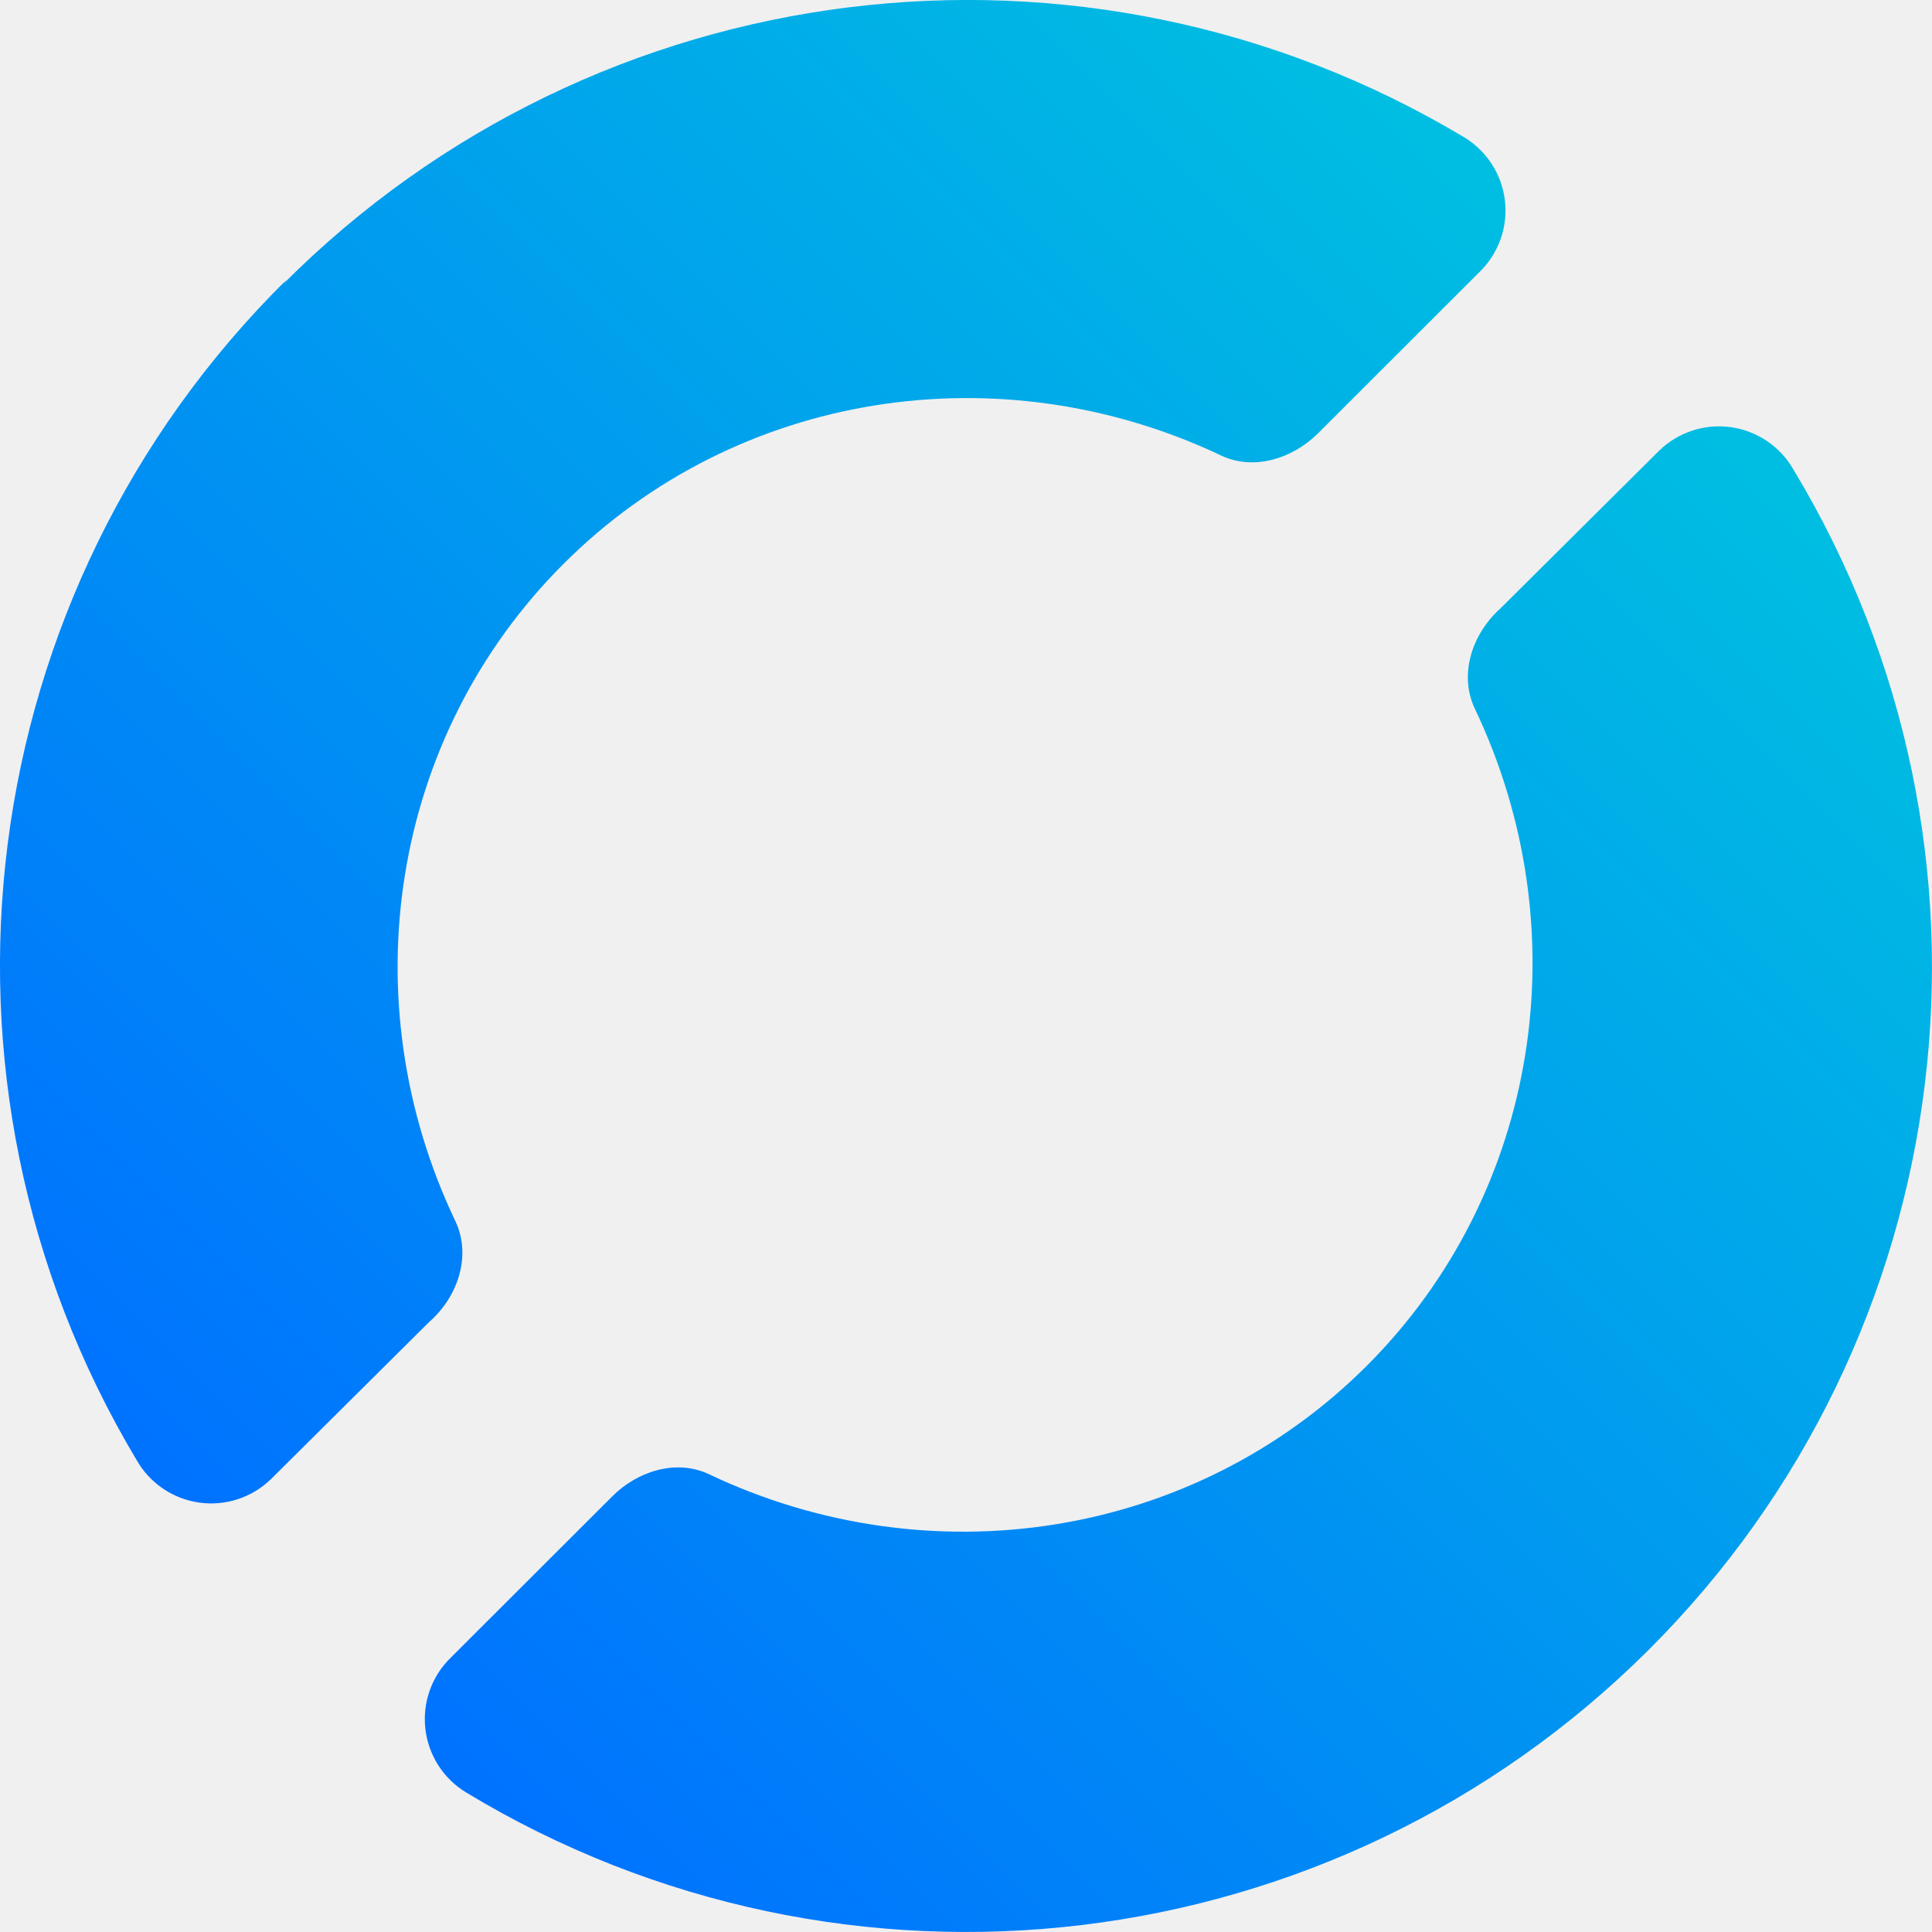
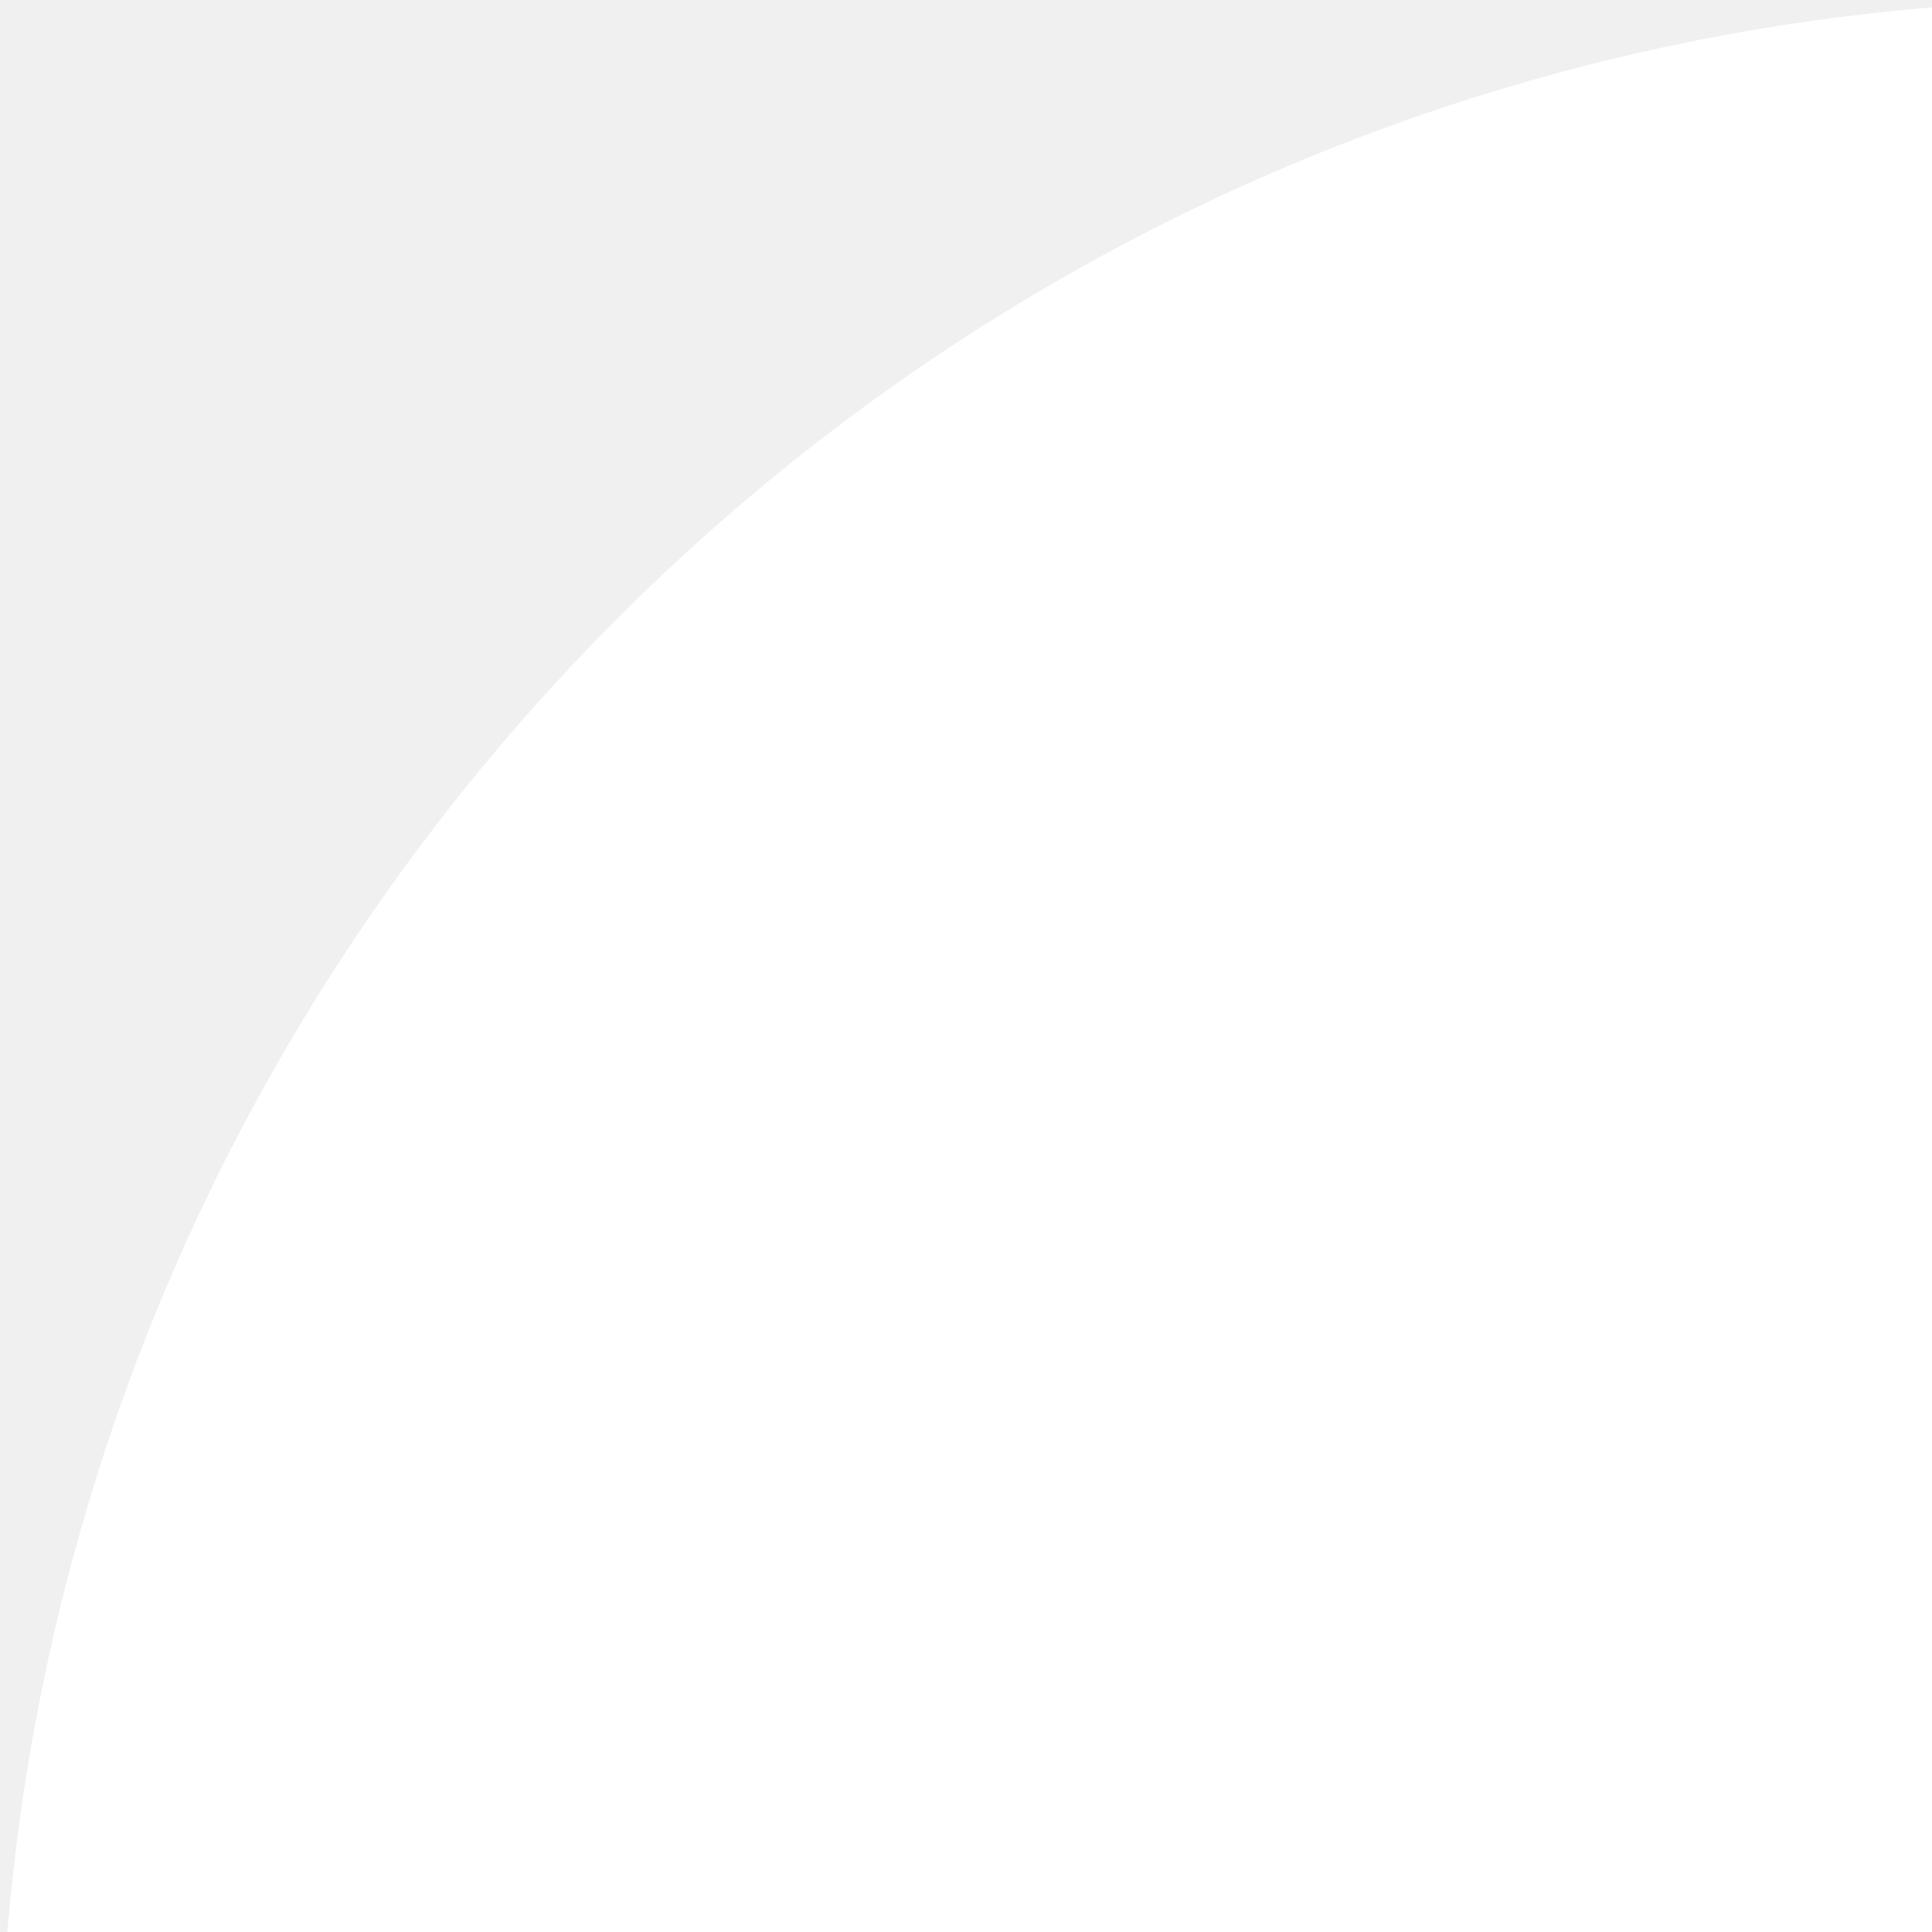
- <svg xmlns="http://www.w3.org/2000/svg" xmlns:xlink="http://www.w3.org/1999/xlink" xml:space="preserve" width="26" height="26" style="isolation:isolate" viewBox="66.993 897.484 26 26">
-   <defs>
-     <linearGradient xlink:href="#a" id="b" x1=".148" x2=".845" y1=".851" y2=".154" gradientTransform="matrix(26.00048 0 0 25.99935 66.993 897.485)" gradientUnits="userSpaceOnUse" />
-   </defs>
-   <linearGradient id="a" x1=".148" x2=".845" y1=".851" y2=".154" gradientTransform="matrix(26.301 0 0 26.331 90.674 911.757)" gradientUnits="userSpaceOnUse">
-     <stop offset="0" stop-color="#004ba6" style="stop-color:#0071ff;stop-opacity:1" />
-     <stop offset="1" stop-color="#00bfe1" style="stop-color:#00bfe1;stop-opacity:1" />
-   </linearGradient>
-   <path fill="url(#a)" d="m89.318 903.552-2.135 2.122c-.376.337-.558.879-.347 1.337 1.422 2.976.882 6.524-1.452 8.856-2.335 2.331-5.887 2.87-8.866 1.449-.439-.197-.954-.03-1.292.312l-2.17 2.167a1.154 1.154 0 0 0 .208 1.81 13.005 13.005 0 0 0 15.91-1.912 12.97 12.97 0 0 0 1.956-15.887 1.154 1.154 0 0 0-1.812-.254zm-18.467-2.305a12.969 12.969 0 0 0-2.02 15.885 1.154 1.154 0 0 0 1.812.254l2.124-2.11c.385-.336.572-.884.359-1.348-1.423-2.976-.884-6.524 1.451-8.856 2.334-2.332 5.887-2.871 8.866-1.45.434.194.942.033 1.281-.3l2.182-2.18a1.152 1.152 0 0 0-.208-1.81 13.009 13.009 0 0 0-15.893 1.973z" style="fill:url(#b);stroke-width:.988" />
+ <svg xmlns="http://www.w3.org/2000/svg" width="26" height="26" viewBox="0 0 26 26" version="1.1" id="svg1" xml:space="preserve">
+   <defs id="defs1" />
+   <g id="layer1">
+     <rect style="fill:#ffffff;fill-opacity:1;stroke-width:2;stroke-linecap:round;stroke-linejoin:round;paint-order:stroke fill markers" id="rect1" width="170.079" height="170.079" x="-2.9022167e-06" y="-2.9022167e-06" rx="28.392" />
+     <g id="g10" transform="translate(-131.9405,-324.6223)" style="display:inline">
+       <g id="g1" transform="matrix(0.9442995,0,0,0.9477928,10.92282,17.86129)">
+         <path style="display:inline;fill:#ffffff;fill-opacity:1;stroke-width:2;stroke-linecap:round;stroke-linejoin:round;paint-order:stroke fill markers" d="m 110.457,39.155 55.591,124.475 -110.94,0.967 z" id="path1" transform="translate(131.9405,320.6223)" />
+         <path style="display:inline;fill:#204d88;stroke-width:2;stroke-linecap:round;stroke-linejoin:round;paint-order:stroke fill markers" d="m 264.057,447.494 -15.382,-33.84 -16.407,33.498 z" id="path10" />
+         <path style="fill:#204d88;stroke-width:2;stroke-linecap:round;stroke-linejoin:round;paint-order:stroke fill markers" d="m 138.435,485.377 87.505,-156.893 31.281,63.578 h -21.368 l -47.854,93.315 z" id="path8" />
+         <path style="fill:#204d88;stroke-width:2;stroke-linecap:round;stroke-linejoin:round;paint-order:stroke fill markers" d="m 281.289,485.619 -10.596,-20.851 -48.88,-0.684 -9.913,20.851 z" id="path9" />
+       </g>
+     </g>
+   </g>
</svg>
